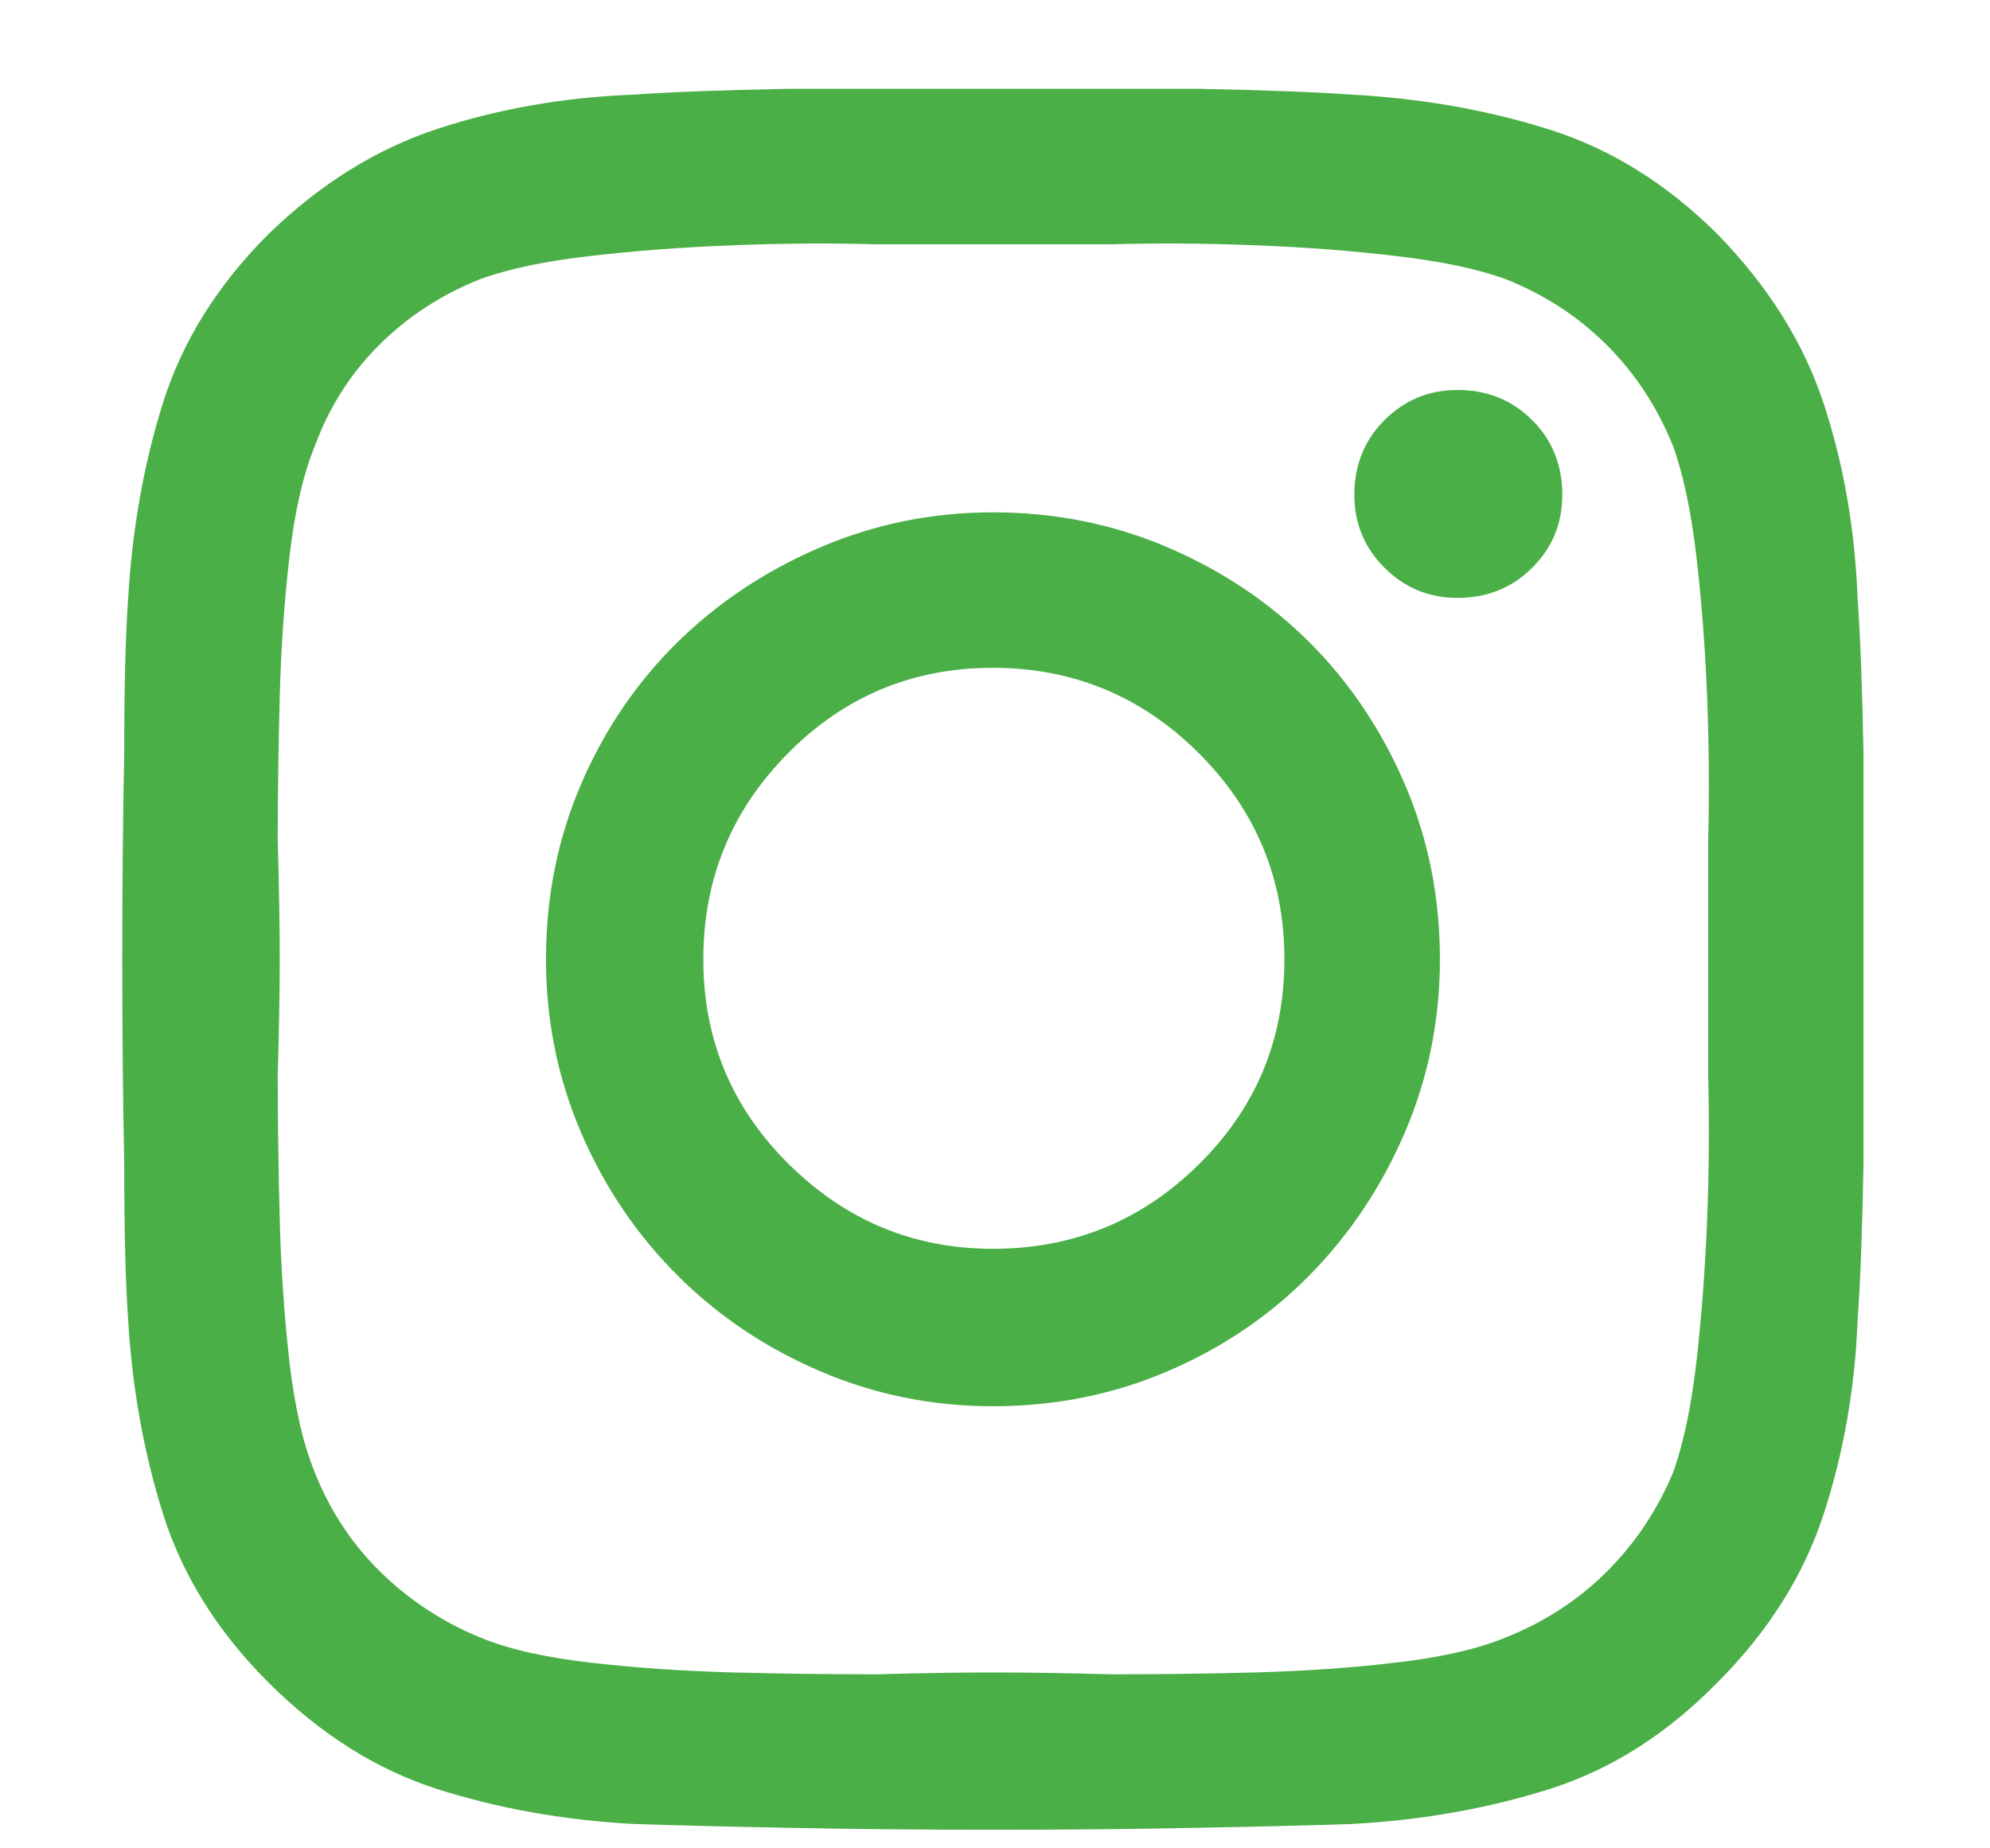
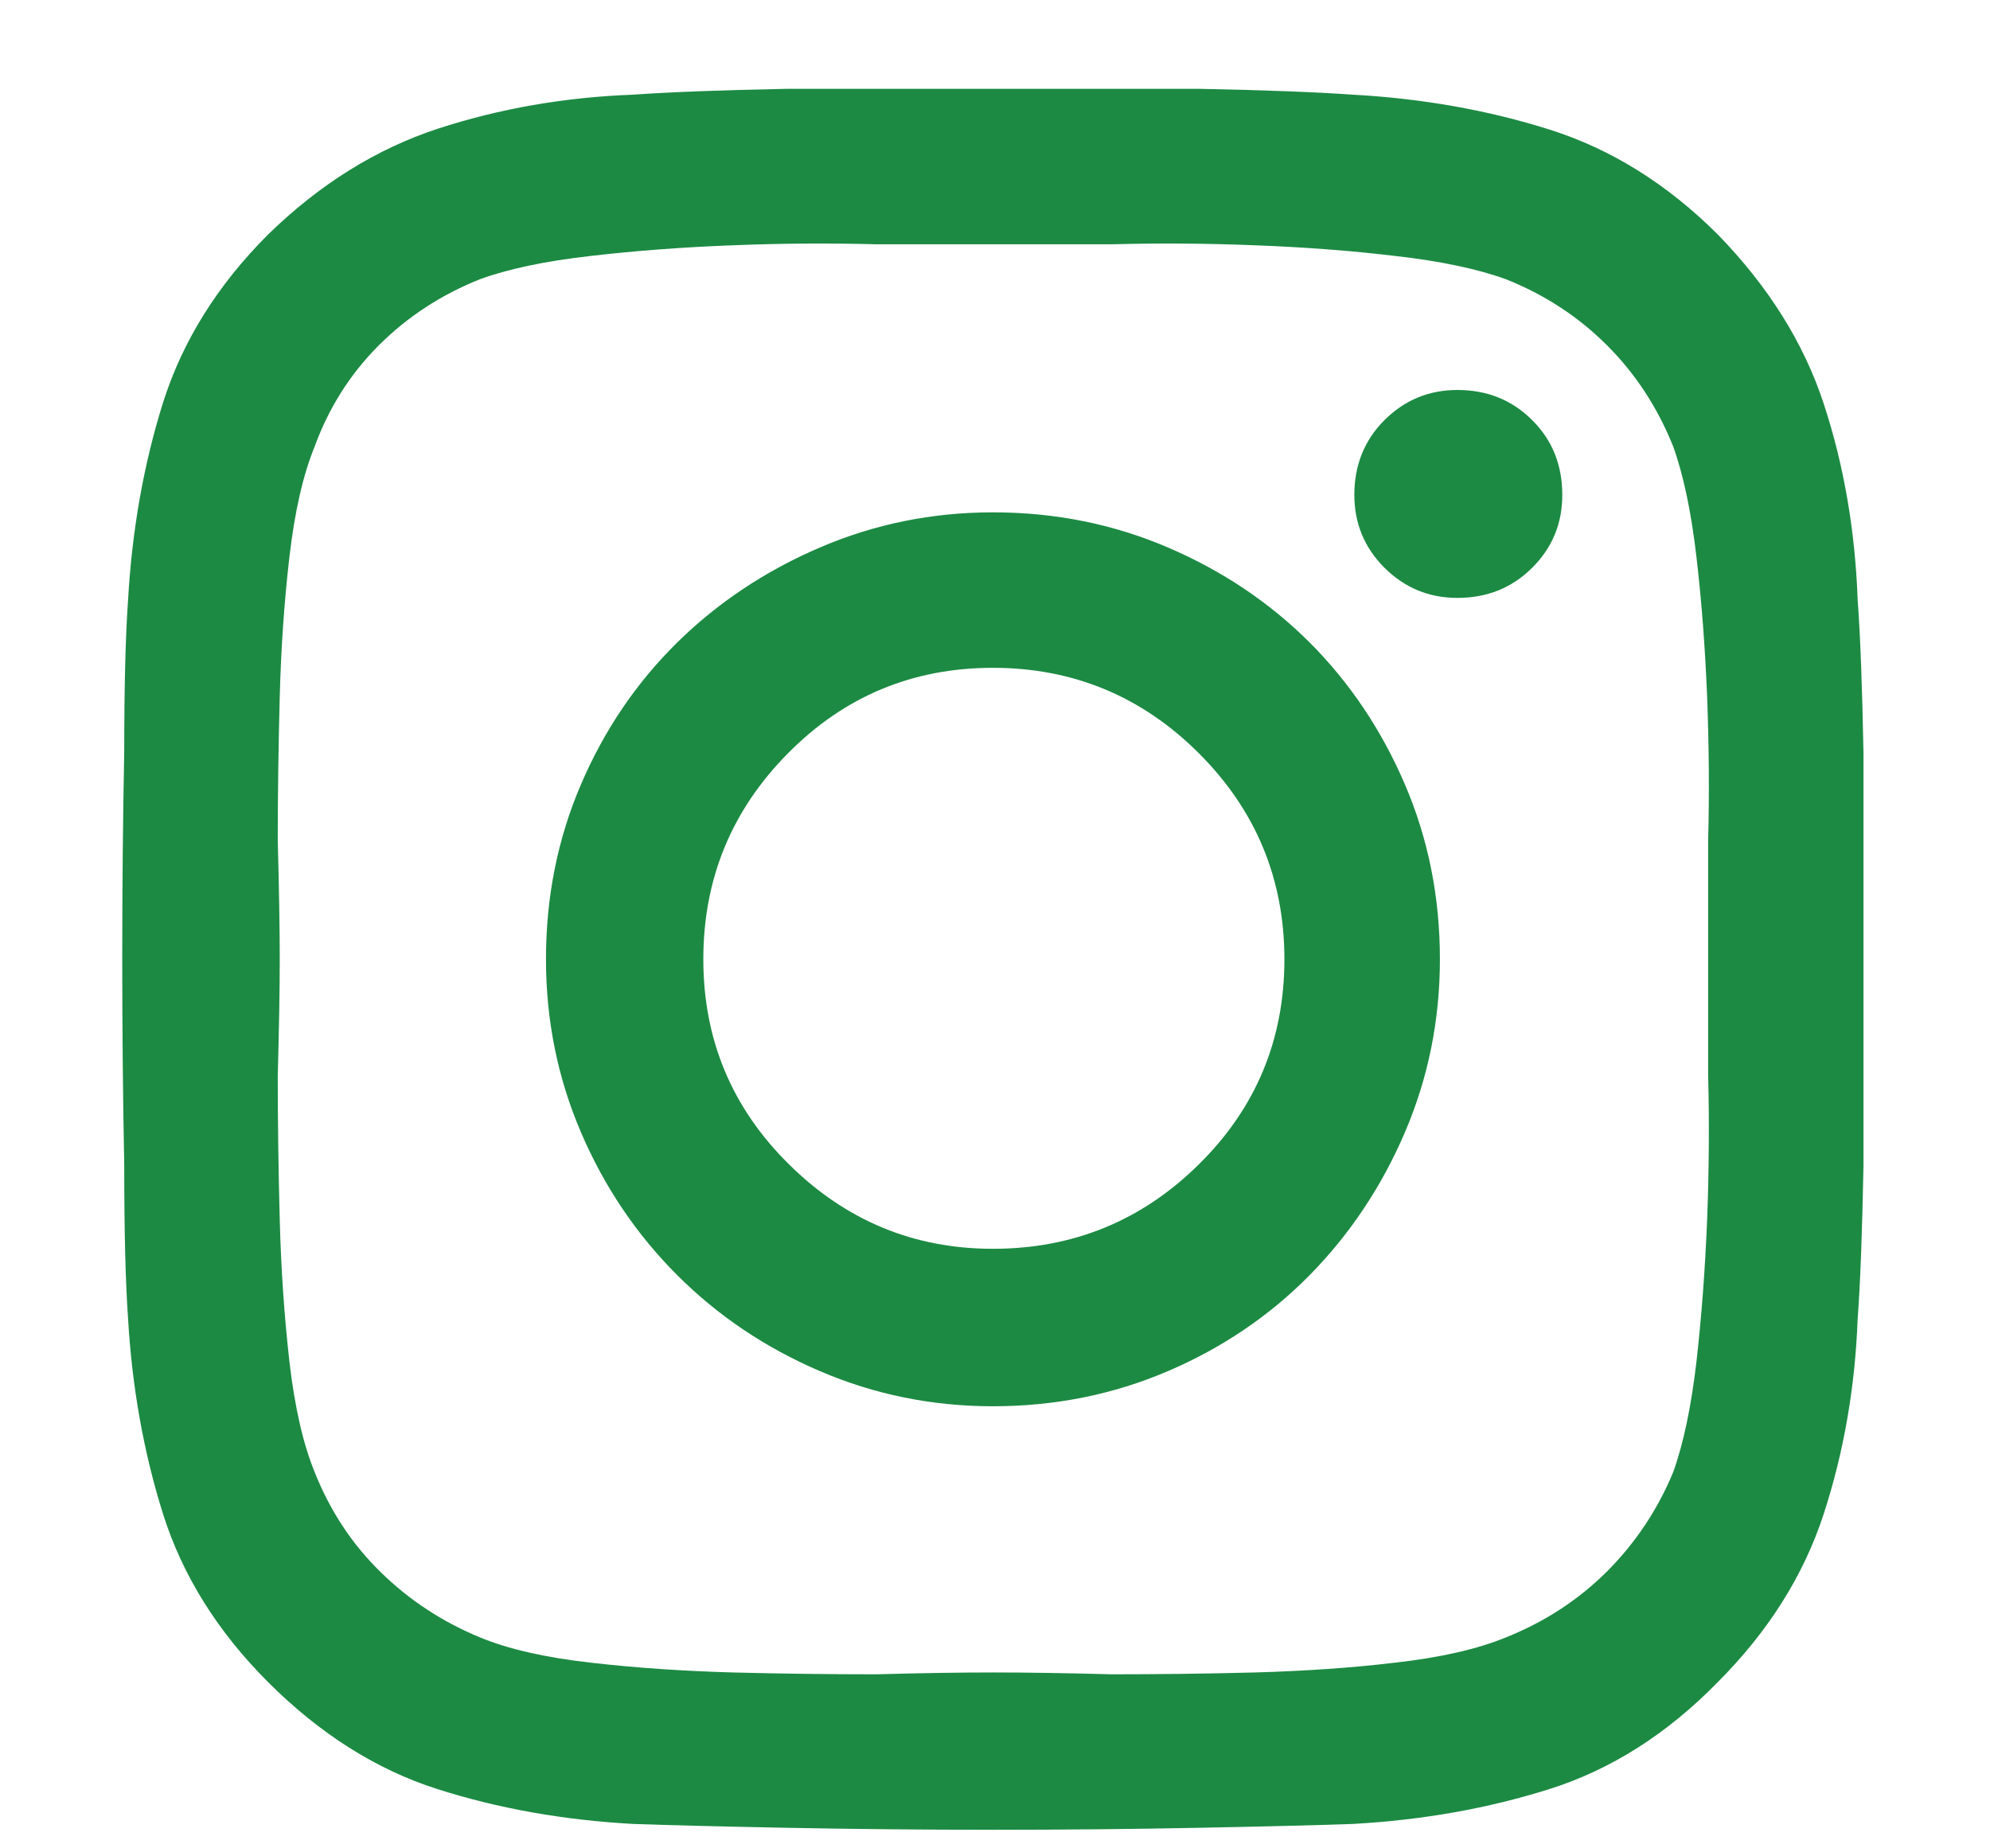
<svg xmlns="http://www.w3.org/2000/svg" width="14" height="13" viewBox="0 0 14 13" fill="none">
-   <path d="M6.985 3.605C7.423 3.605 7.833 3.688 8.216 3.852C8.599 4.016 8.931 4.239 9.214 4.521C9.496 4.804 9.72 5.137 9.884 5.52C10.048 5.902 10.13 6.312 10.13 6.75C10.13 7.178 10.048 7.584 9.884 7.967C9.72 8.35 9.496 8.685 9.214 8.972C8.931 9.259 8.599 9.484 8.216 9.648C7.833 9.812 7.423 9.895 6.985 9.895C6.557 9.895 6.151 9.812 5.769 9.648C5.386 9.484 5.051 9.259 4.764 8.972C4.477 8.685 4.251 8.35 4.087 7.967C3.923 7.584 3.841 7.178 3.841 6.75C3.841 6.312 3.923 5.902 4.087 5.52C4.251 5.137 4.477 4.804 4.764 4.521C5.051 4.239 5.386 4.016 5.769 3.852C6.151 3.688 6.557 3.605 6.985 3.605ZM6.985 8.787C7.55 8.787 8.034 8.589 8.435 8.192C8.836 7.796 9.036 7.315 9.036 6.75C9.036 6.185 8.836 5.702 8.435 5.301C8.034 4.9 7.55 4.699 6.985 4.699C6.42 4.699 5.939 4.9 5.543 5.301C5.146 5.702 4.948 6.185 4.948 6.75C4.948 7.315 5.149 7.796 5.55 8.192C5.951 8.589 6.429 8.787 6.985 8.787ZM10.991 3.482C10.991 3.683 10.921 3.854 10.779 3.995C10.638 4.136 10.463 4.207 10.253 4.207C10.052 4.207 9.882 4.136 9.74 3.995C9.599 3.854 9.528 3.683 9.528 3.482C9.528 3.273 9.599 3.097 9.74 2.956C9.882 2.815 10.052 2.744 10.253 2.744C10.463 2.744 10.638 2.815 10.779 2.956C10.921 3.097 10.991 3.273 10.991 3.482ZM13.069 4.221C13.088 4.476 13.101 4.836 13.11 5.301C13.11 5.757 13.11 6.237 13.11 6.743C13.11 7.249 13.11 7.734 13.11 8.199C13.101 8.664 13.088 9.024 13.069 9.279C13.051 9.762 12.971 10.22 12.83 10.653C12.689 11.086 12.44 11.48 12.085 11.836C11.729 12.2 11.335 12.451 10.902 12.588C10.469 12.725 10.007 12.807 9.515 12.834C9.259 12.843 8.899 12.852 8.435 12.861C7.979 12.87 7.498 12.875 6.992 12.875C6.486 12.875 6.001 12.87 5.536 12.861C5.071 12.852 4.711 12.843 4.456 12.834C3.964 12.807 3.504 12.725 3.075 12.588C2.647 12.451 2.25 12.2 1.886 11.836C1.53 11.48 1.284 11.086 1.147 10.653C1.011 10.22 0.929 9.762 0.901 9.279C0.883 9.024 0.874 8.664 0.874 8.199C0.865 7.734 0.86 7.249 0.86 6.743C0.86 6.237 0.865 5.752 0.874 5.287C0.874 4.831 0.883 4.476 0.901 4.221C0.929 3.729 1.011 3.266 1.147 2.833C1.284 2.4 1.53 2.006 1.886 1.65C2.25 1.295 2.649 1.047 3.082 0.905C3.515 0.764 3.973 0.684 4.456 0.666C4.711 0.648 5.071 0.634 5.536 0.625C6.001 0.625 6.486 0.625 6.992 0.625C7.498 0.625 7.979 0.625 8.435 0.625C8.899 0.634 9.259 0.648 9.515 0.666C10.007 0.693 10.469 0.775 10.902 0.912C11.335 1.049 11.729 1.295 12.085 1.65C12.44 2.015 12.689 2.411 12.83 2.84C12.971 3.268 13.051 3.729 13.069 4.221ZM11.771 10.359C11.843 10.159 11.898 9.899 11.935 9.58C11.971 9.261 11.996 8.928 12.01 8.582C12.023 8.236 12.026 7.898 12.017 7.57C12.017 7.242 12.017 6.969 12.017 6.75C12.017 6.522 12.017 6.244 12.017 5.916C12.026 5.588 12.023 5.251 12.01 4.904C11.996 4.558 11.971 4.23 11.935 3.92C11.898 3.601 11.843 3.341 11.771 3.141C11.661 2.867 11.506 2.63 11.306 2.43C11.105 2.229 10.868 2.074 10.595 1.965C10.394 1.892 10.134 1.837 9.815 1.801C9.506 1.764 9.177 1.739 8.831 1.726C8.485 1.712 8.147 1.71 7.819 1.719C7.491 1.719 7.213 1.719 6.985 1.719C6.767 1.719 6.493 1.719 6.165 1.719C5.837 1.71 5.5 1.712 5.153 1.726C4.807 1.739 4.474 1.764 4.155 1.801C3.836 1.837 3.576 1.892 3.376 1.965C3.103 2.074 2.866 2.229 2.665 2.43C2.465 2.63 2.314 2.867 2.214 3.141C2.132 3.341 2.073 3.601 2.036 3.92C2 4.23 1.977 4.558 1.968 4.904C1.959 5.251 1.954 5.588 1.954 5.916C1.963 6.244 1.968 6.522 1.968 6.75C1.968 6.969 1.963 7.242 1.954 7.57C1.954 7.898 1.959 8.236 1.968 8.582C1.977 8.928 2 9.261 2.036 9.58C2.073 9.899 2.132 10.159 2.214 10.359C2.323 10.633 2.478 10.867 2.679 11.063C2.879 11.259 3.112 11.412 3.376 11.521C3.576 11.604 3.836 11.663 4.155 11.699C4.474 11.736 4.807 11.758 5.153 11.768C5.5 11.777 5.837 11.781 6.165 11.781C6.493 11.772 6.767 11.768 6.985 11.768C7.213 11.768 7.491 11.772 7.819 11.781C8.147 11.781 8.485 11.777 8.831 11.768C9.177 11.758 9.506 11.736 9.815 11.699C10.134 11.663 10.394 11.604 10.595 11.521C10.868 11.412 11.105 11.257 11.306 11.057C11.506 10.856 11.661 10.624 11.771 10.359Z" fill="#4BAF47" />
+   <path d="M6.985 3.605C7.423 3.605 7.833 3.688 8.216 3.852C8.599 4.016 8.931 4.239 9.214 4.521C9.496 4.804 9.72 5.137 9.884 5.52C10.048 5.902 10.13 6.312 10.13 6.75C10.13 7.178 10.048 7.584 9.884 7.967C9.72 8.35 9.496 8.685 9.214 8.972C8.931 9.259 8.599 9.484 8.216 9.648C7.833 9.812 7.423 9.895 6.985 9.895C6.557 9.895 6.151 9.812 5.769 9.648C5.386 9.484 5.051 9.259 4.764 8.972C4.477 8.685 4.251 8.35 4.087 7.967C3.923 7.584 3.841 7.178 3.841 6.75C3.841 6.312 3.923 5.902 4.087 5.52C4.251 5.137 4.477 4.804 4.764 4.521C5.051 4.239 5.386 4.016 5.769 3.852C6.151 3.688 6.557 3.605 6.985 3.605ZM6.985 8.787C7.55 8.787 8.034 8.589 8.435 8.192C8.836 7.796 9.036 7.315 9.036 6.75C9.036 6.185 8.836 5.702 8.435 5.301C8.034 4.9 7.55 4.699 6.985 4.699C6.42 4.699 5.939 4.9 5.543 5.301C5.146 5.702 4.948 6.185 4.948 6.75C4.948 7.315 5.149 7.796 5.55 8.192C5.951 8.589 6.429 8.787 6.985 8.787ZM10.991 3.482C10.991 3.683 10.921 3.854 10.779 3.995C10.638 4.136 10.463 4.207 10.253 4.207C10.052 4.207 9.882 4.136 9.74 3.995C9.599 3.854 9.528 3.683 9.528 3.482C9.528 3.273 9.599 3.097 9.74 2.956C9.882 2.815 10.052 2.744 10.253 2.744C10.463 2.744 10.638 2.815 10.779 2.956C10.921 3.097 10.991 3.273 10.991 3.482ZM13.069 4.221C13.088 4.476 13.101 4.836 13.11 5.301C13.11 5.757 13.11 6.237 13.11 6.743C13.11 7.249 13.11 7.734 13.11 8.199C13.101 8.664 13.088 9.024 13.069 9.279C13.051 9.762 12.971 10.22 12.83 10.653C12.689 11.086 12.44 11.48 12.085 11.836C11.729 12.2 11.335 12.451 10.902 12.588C10.469 12.725 10.007 12.807 9.515 12.834C9.259 12.843 8.899 12.852 8.435 12.861C7.979 12.87 7.498 12.875 6.992 12.875C6.486 12.875 6.001 12.87 5.536 12.861C5.071 12.852 4.711 12.843 4.456 12.834C3.964 12.807 3.504 12.725 3.075 12.588C2.647 12.451 2.25 12.2 1.886 11.836C1.53 11.48 1.284 11.086 1.147 10.653C1.011 10.22 0.929 9.762 0.901 9.279C0.883 9.024 0.874 8.664 0.874 8.199C0.865 7.734 0.86 7.249 0.86 6.743C0.86 6.237 0.865 5.752 0.874 5.287C0.874 4.831 0.883 4.476 0.901 4.221C0.929 3.729 1.011 3.266 1.147 2.833C1.284 2.4 1.53 2.006 1.886 1.65C2.25 1.295 2.649 1.047 3.082 0.905C3.515 0.764 3.973 0.684 4.456 0.666C4.711 0.648 5.071 0.634 5.536 0.625C6.001 0.625 6.486 0.625 6.992 0.625C7.498 0.625 7.979 0.625 8.435 0.625C8.899 0.634 9.259 0.648 9.515 0.666C10.007 0.693 10.469 0.775 10.902 0.912C11.335 1.049 11.729 1.295 12.085 1.65C12.44 2.015 12.689 2.411 12.83 2.84C12.971 3.268 13.051 3.729 13.069 4.221ZM11.771 10.359C11.843 10.159 11.898 9.899 11.935 9.58C11.971 9.261 11.996 8.928 12.01 8.582C12.023 8.236 12.026 7.898 12.017 7.57C12.017 7.242 12.017 6.969 12.017 6.75C12.017 6.522 12.017 6.244 12.017 5.916C12.026 5.588 12.023 5.251 12.01 4.904C11.996 4.558 11.971 4.23 11.935 3.92C11.898 3.601 11.843 3.341 11.771 3.141C11.661 2.867 11.506 2.63 11.306 2.43C11.105 2.229 10.868 2.074 10.595 1.965C10.394 1.892 10.134 1.837 9.815 1.801C9.506 1.764 9.177 1.739 8.831 1.726C8.485 1.712 8.147 1.71 7.819 1.719C7.491 1.719 7.213 1.719 6.985 1.719C6.767 1.719 6.493 1.719 6.165 1.719C5.837 1.71 5.5 1.712 5.153 1.726C4.807 1.739 4.474 1.764 4.155 1.801C3.836 1.837 3.576 1.892 3.376 1.965C3.103 2.074 2.866 2.229 2.665 2.43C2.465 2.63 2.314 2.867 2.214 3.141C2.132 3.341 2.073 3.601 2.036 3.92C2 4.23 1.977 4.558 1.968 4.904C1.959 5.251 1.954 5.588 1.954 5.916C1.963 6.244 1.968 6.522 1.968 6.75C1.968 6.969 1.963 7.242 1.954 7.57C1.954 7.898 1.959 8.236 1.968 8.582C1.977 8.928 2 9.261 2.036 9.58C2.073 9.899 2.132 10.159 2.214 10.359C2.323 10.633 2.478 10.867 2.679 11.063C2.879 11.259 3.112 11.412 3.376 11.521C3.576 11.604 3.836 11.663 4.155 11.699C4.474 11.736 4.807 11.758 5.153 11.768C5.5 11.777 5.837 11.781 6.165 11.781C6.493 11.772 6.767 11.768 6.985 11.768C7.213 11.768 7.491 11.772 7.819 11.781C8.147 11.781 8.485 11.777 8.831 11.768C9.177 11.758 9.506 11.736 9.815 11.699C10.134 11.663 10.394 11.604 10.595 11.521C10.868 11.412 11.105 11.257 11.306 11.057C11.506 10.856 11.661 10.624 11.771 10.359Z" fill="#1c8a43" />
</svg>
